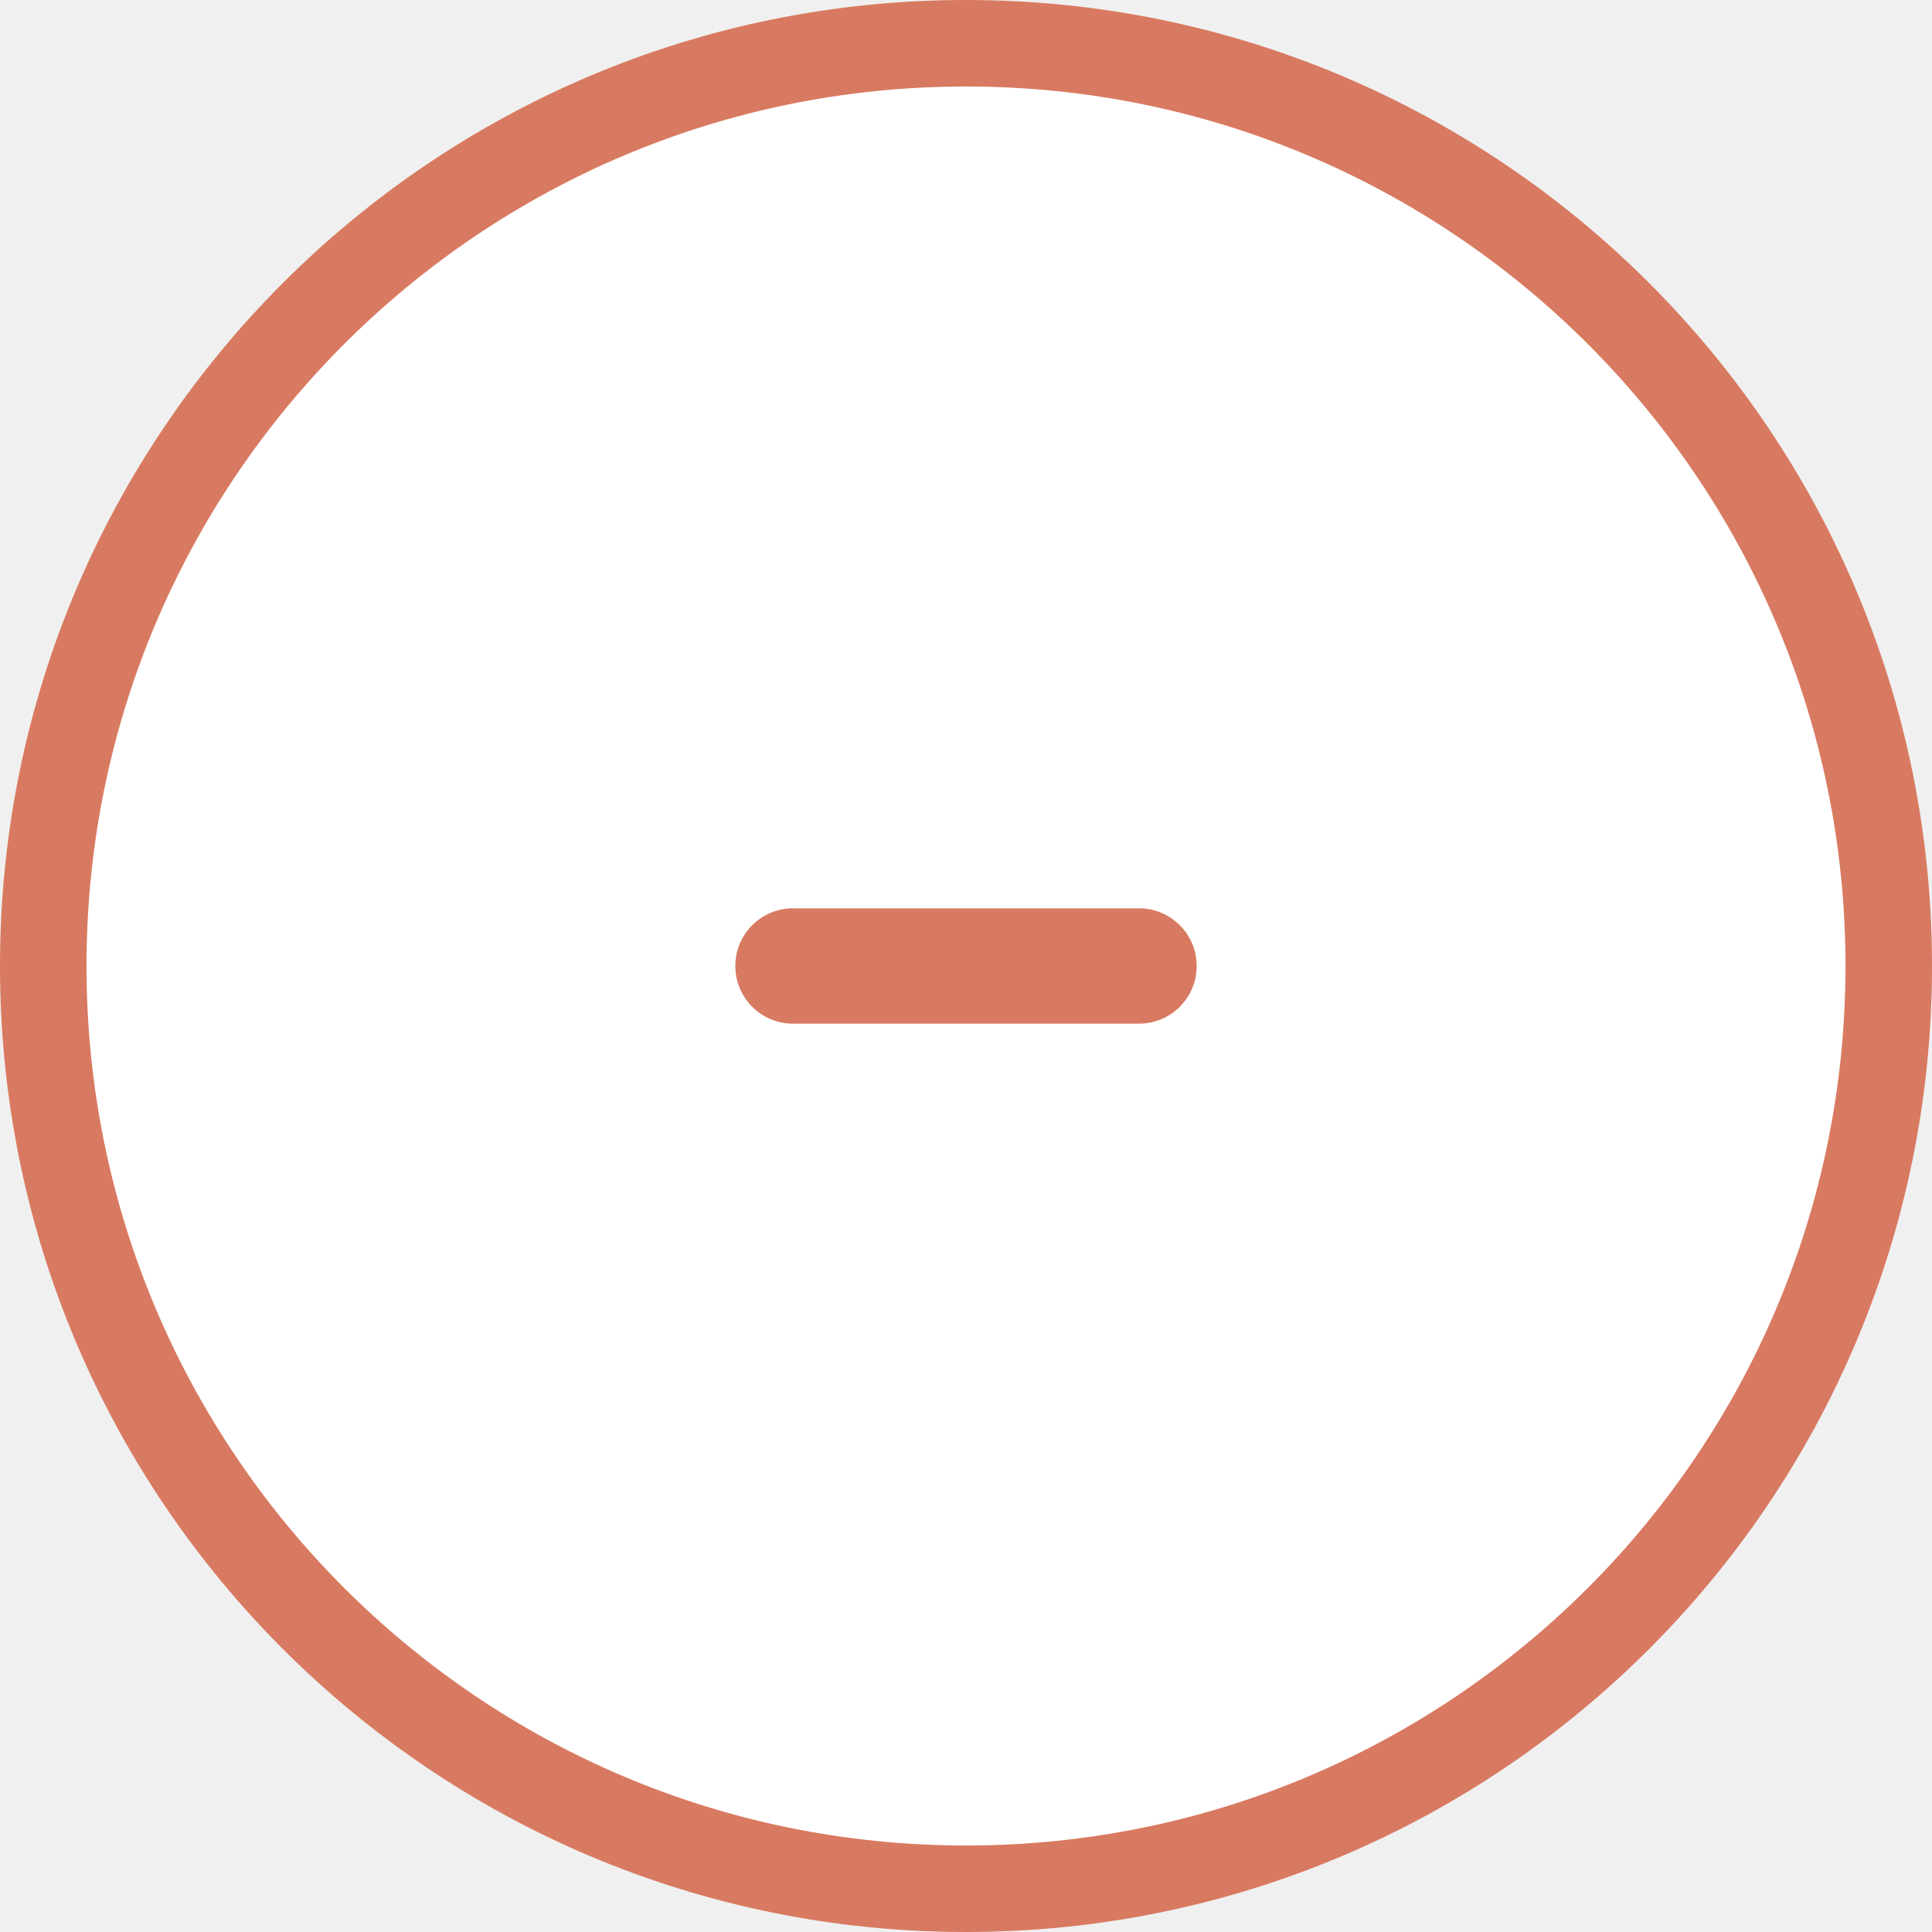
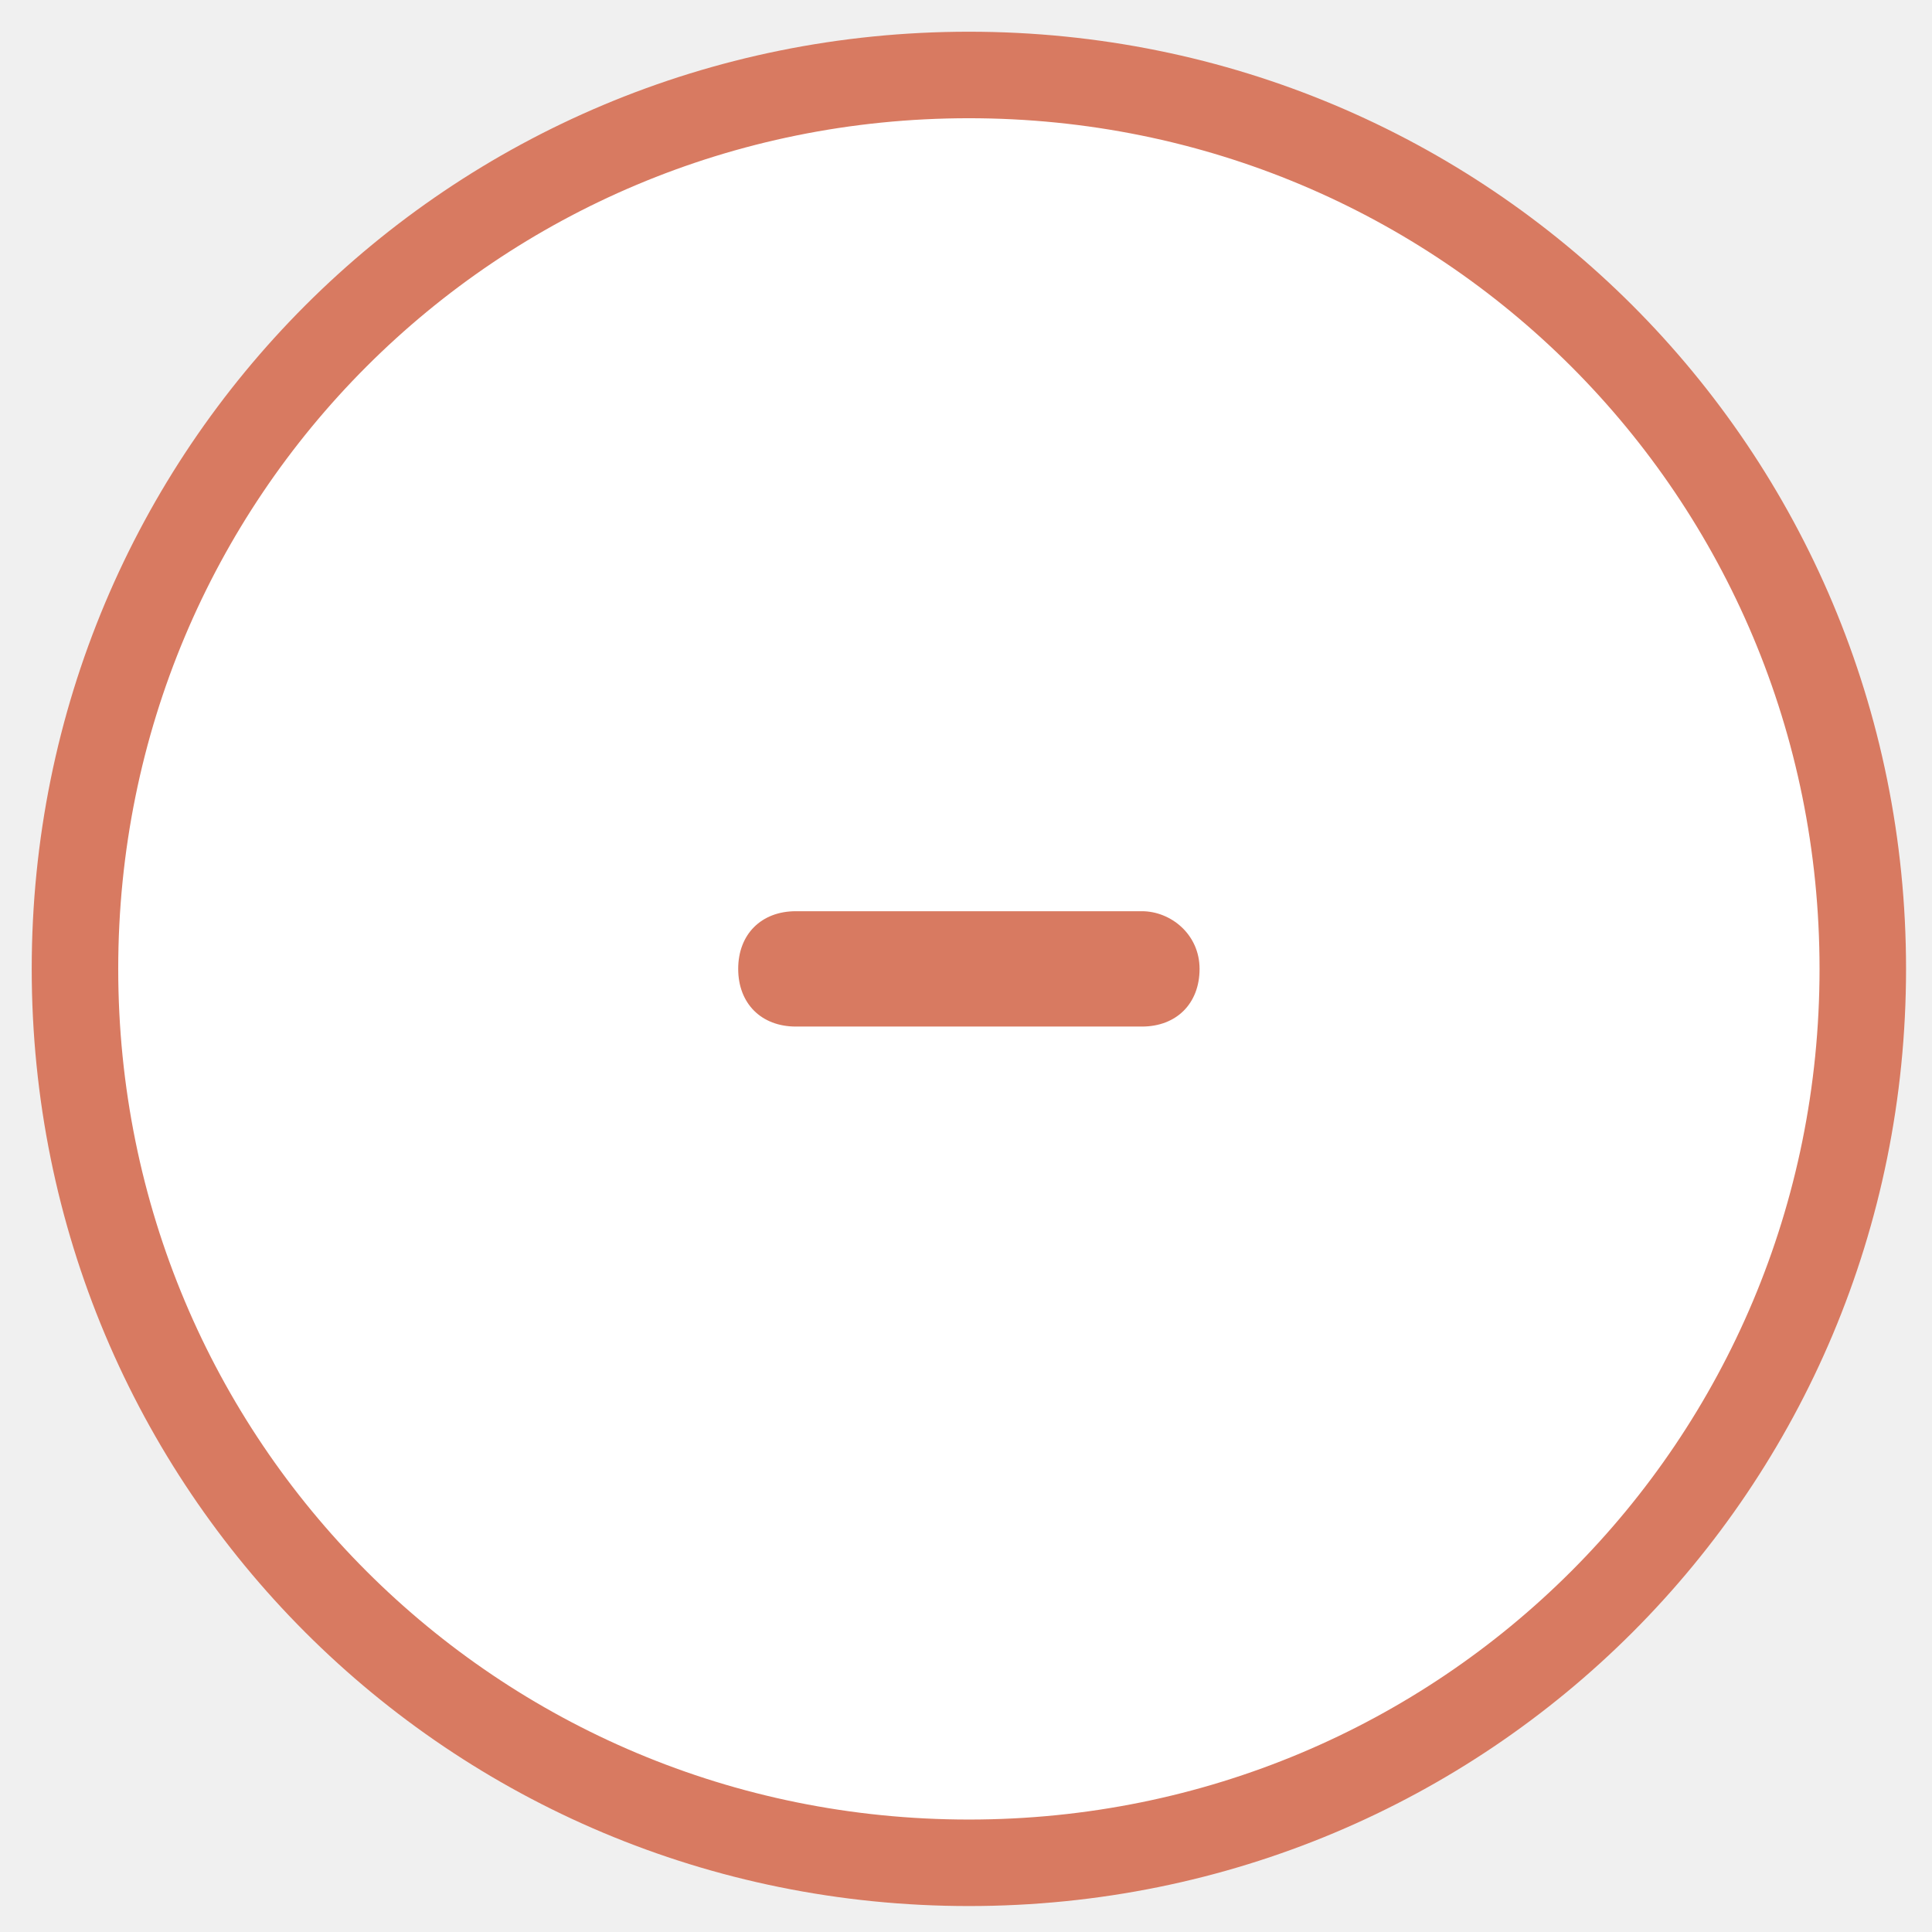
- <svg xmlns="http://www.w3.org/2000/svg" id="lifestyle" viewBox="0 0 67 67">
-   <defs>
-     <style>.cls-1{fill:#fff;stroke:#d87a61;stroke-miterlimit:10;stroke-width:3px;}.cls-2{fill:#d87a61;}</style>
-   </defs>
-   <rect class="cls-1" x="1.5" y="1.5" width="64" height="64" rx="32" ry="32" />
-   <path class="cls-2" d="M335.15,231.88h-12a2,2,0,0,0,0,4h12a2,2,0,0,0,0-4Z" transform="translate(-295.65 -200.38)" />
+ <svg xmlns="http://www.w3.org/2000/svg" version="1.1" id="lifestyle" x="0px" y="0px" viewBox="0 0 33.5 33.5" style="enable-background:new 0 0 33.5 33.5;" xml:space="preserve">
+   <style type="text/css">
+ 	.st0{fill:#FFFFFF;stroke:#D87A61;stroke-width:1.5;stroke-miterlimit:10;}
+ 	.st1{fill:#D87A61;}
+ </style>
+   <path class="st0" d="M16.8,1.3L16.8,1.3c8.6,0,15.5,6.9,15.5,15.5l0,0c0,8.6-6.9,15.5-15.5,15.5l0,0c-8.6,0-15.5-6.9-15.5-15.5l0,0  C1.3,8.2,8.2,1.3,16.8,1.3z" />
+   <path class="st1" d="M19.8,15.8h-6c-0.6,0-1,0.4-1,1s0.4,1,1,1h6c0.6,0,1-0.4,1-1S20.3,15.8,19.8,15.8z" />
</svg>
